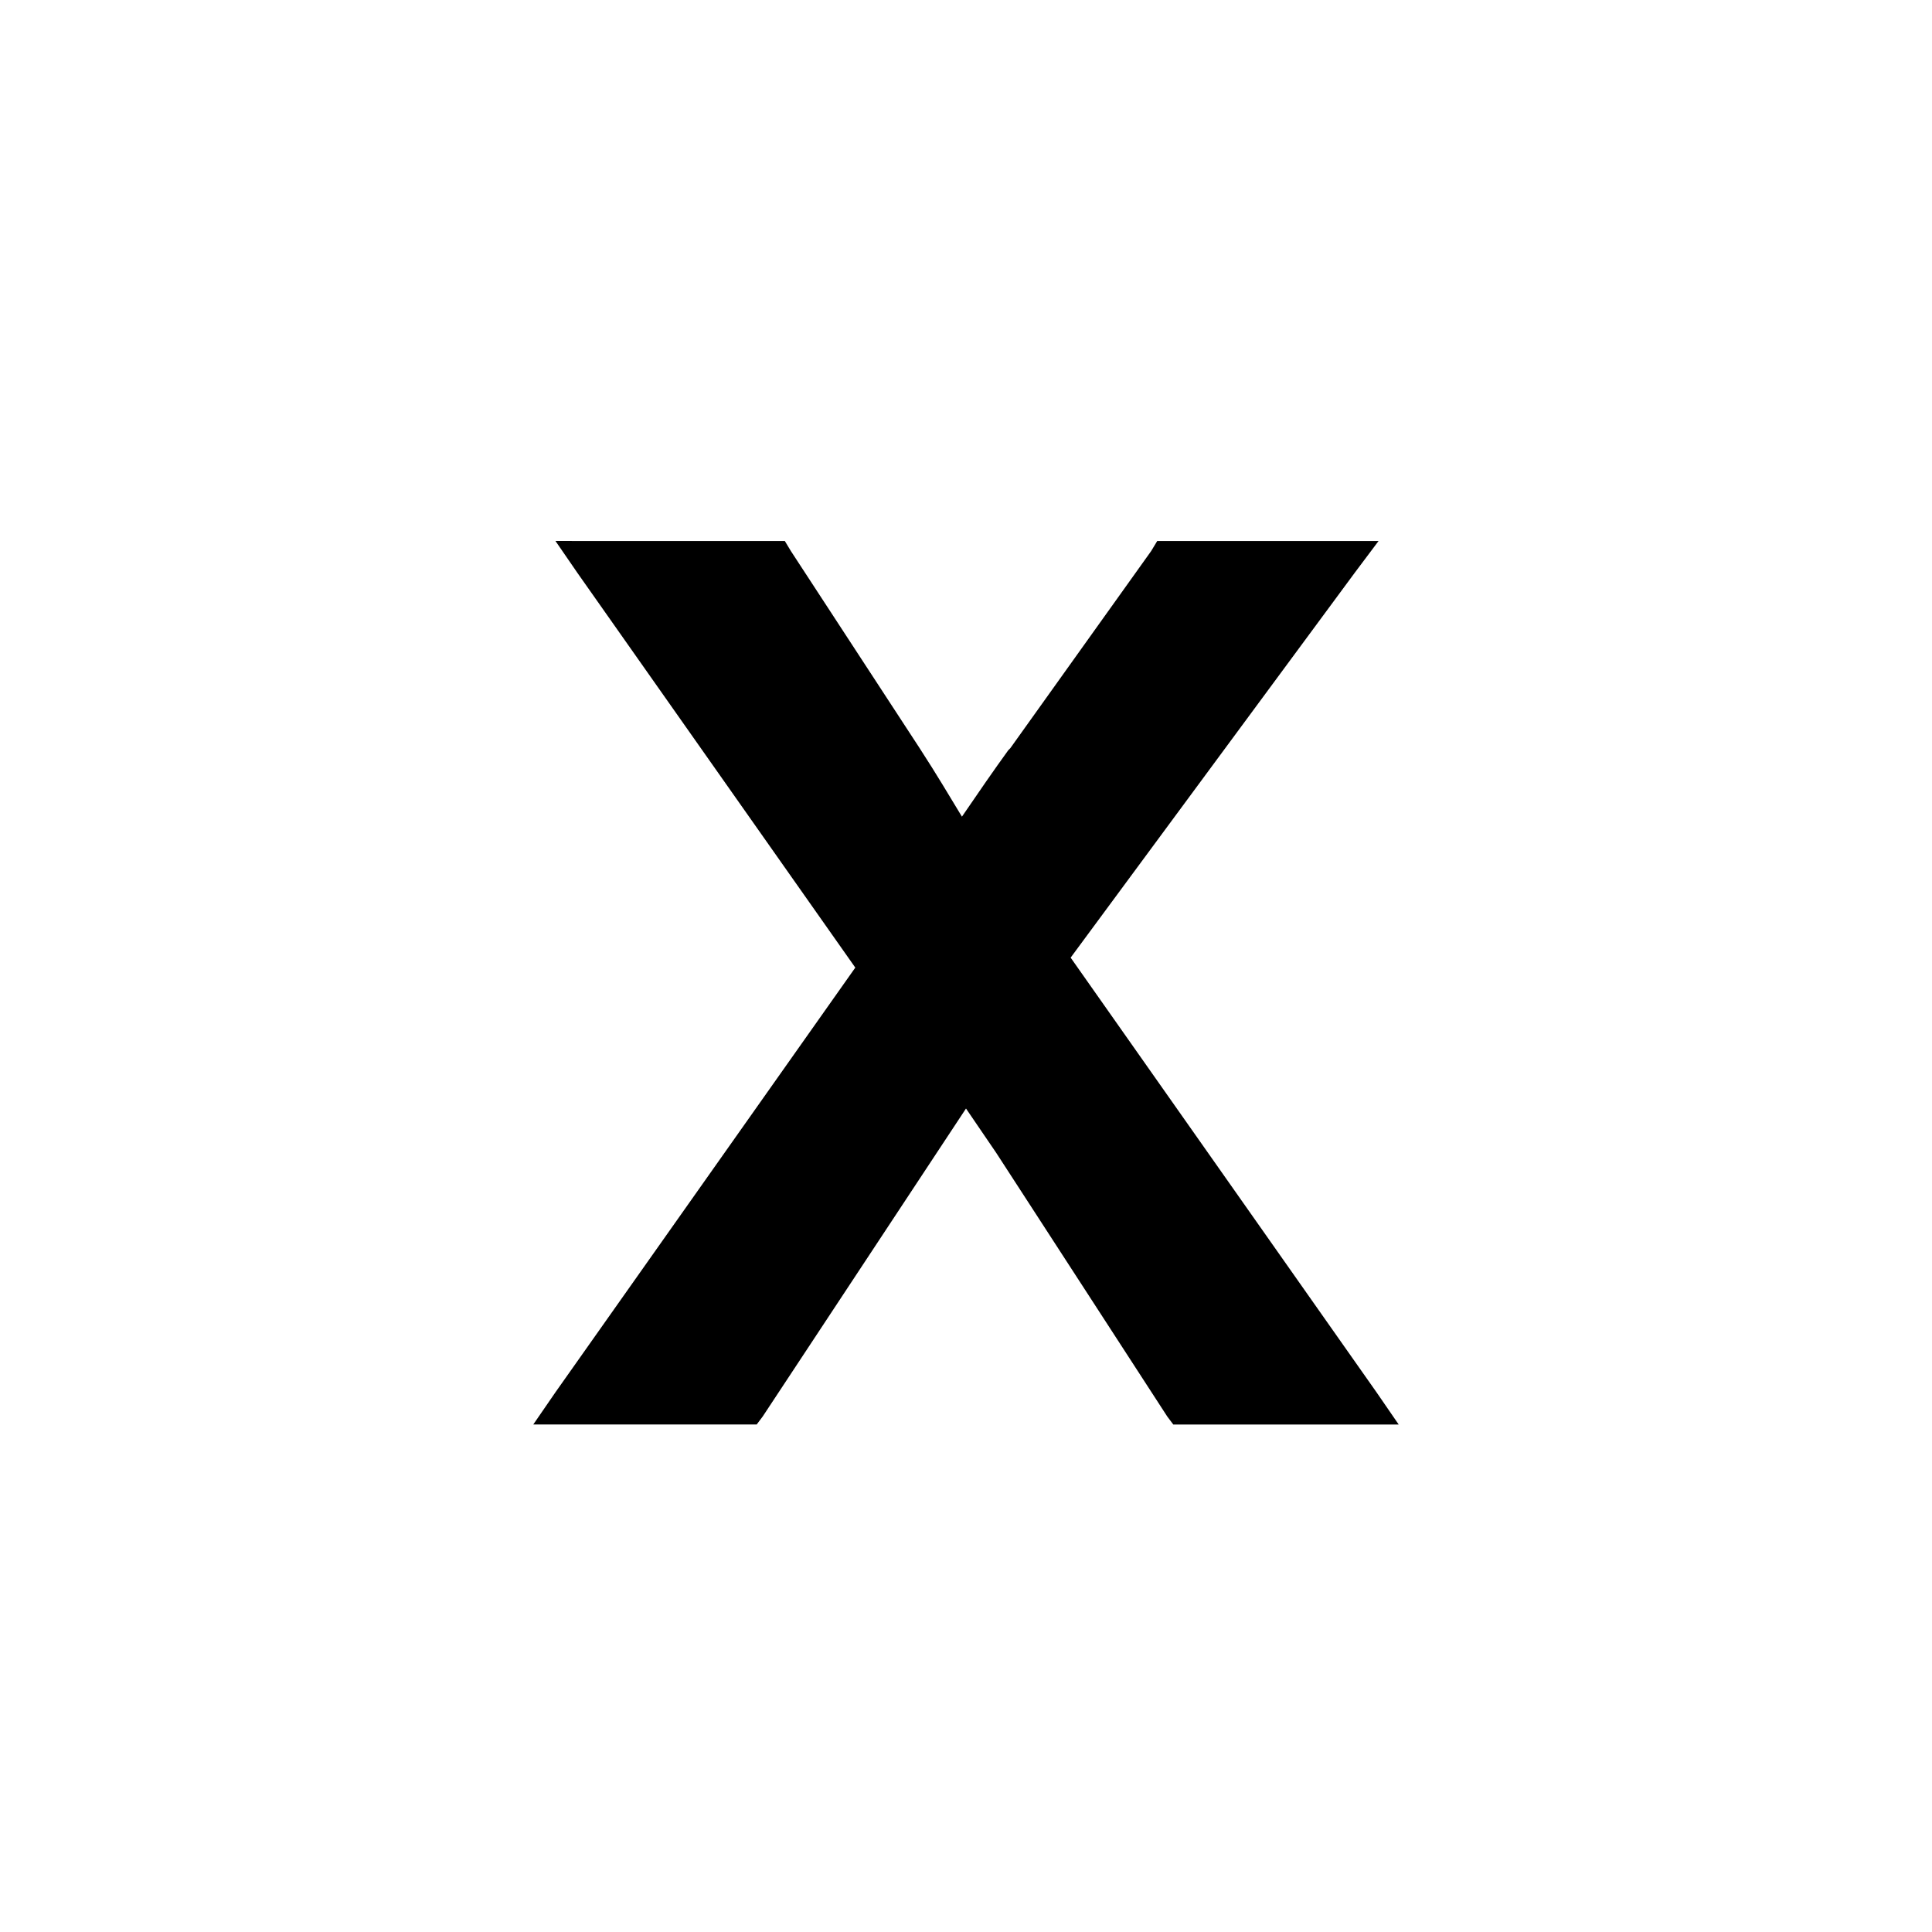
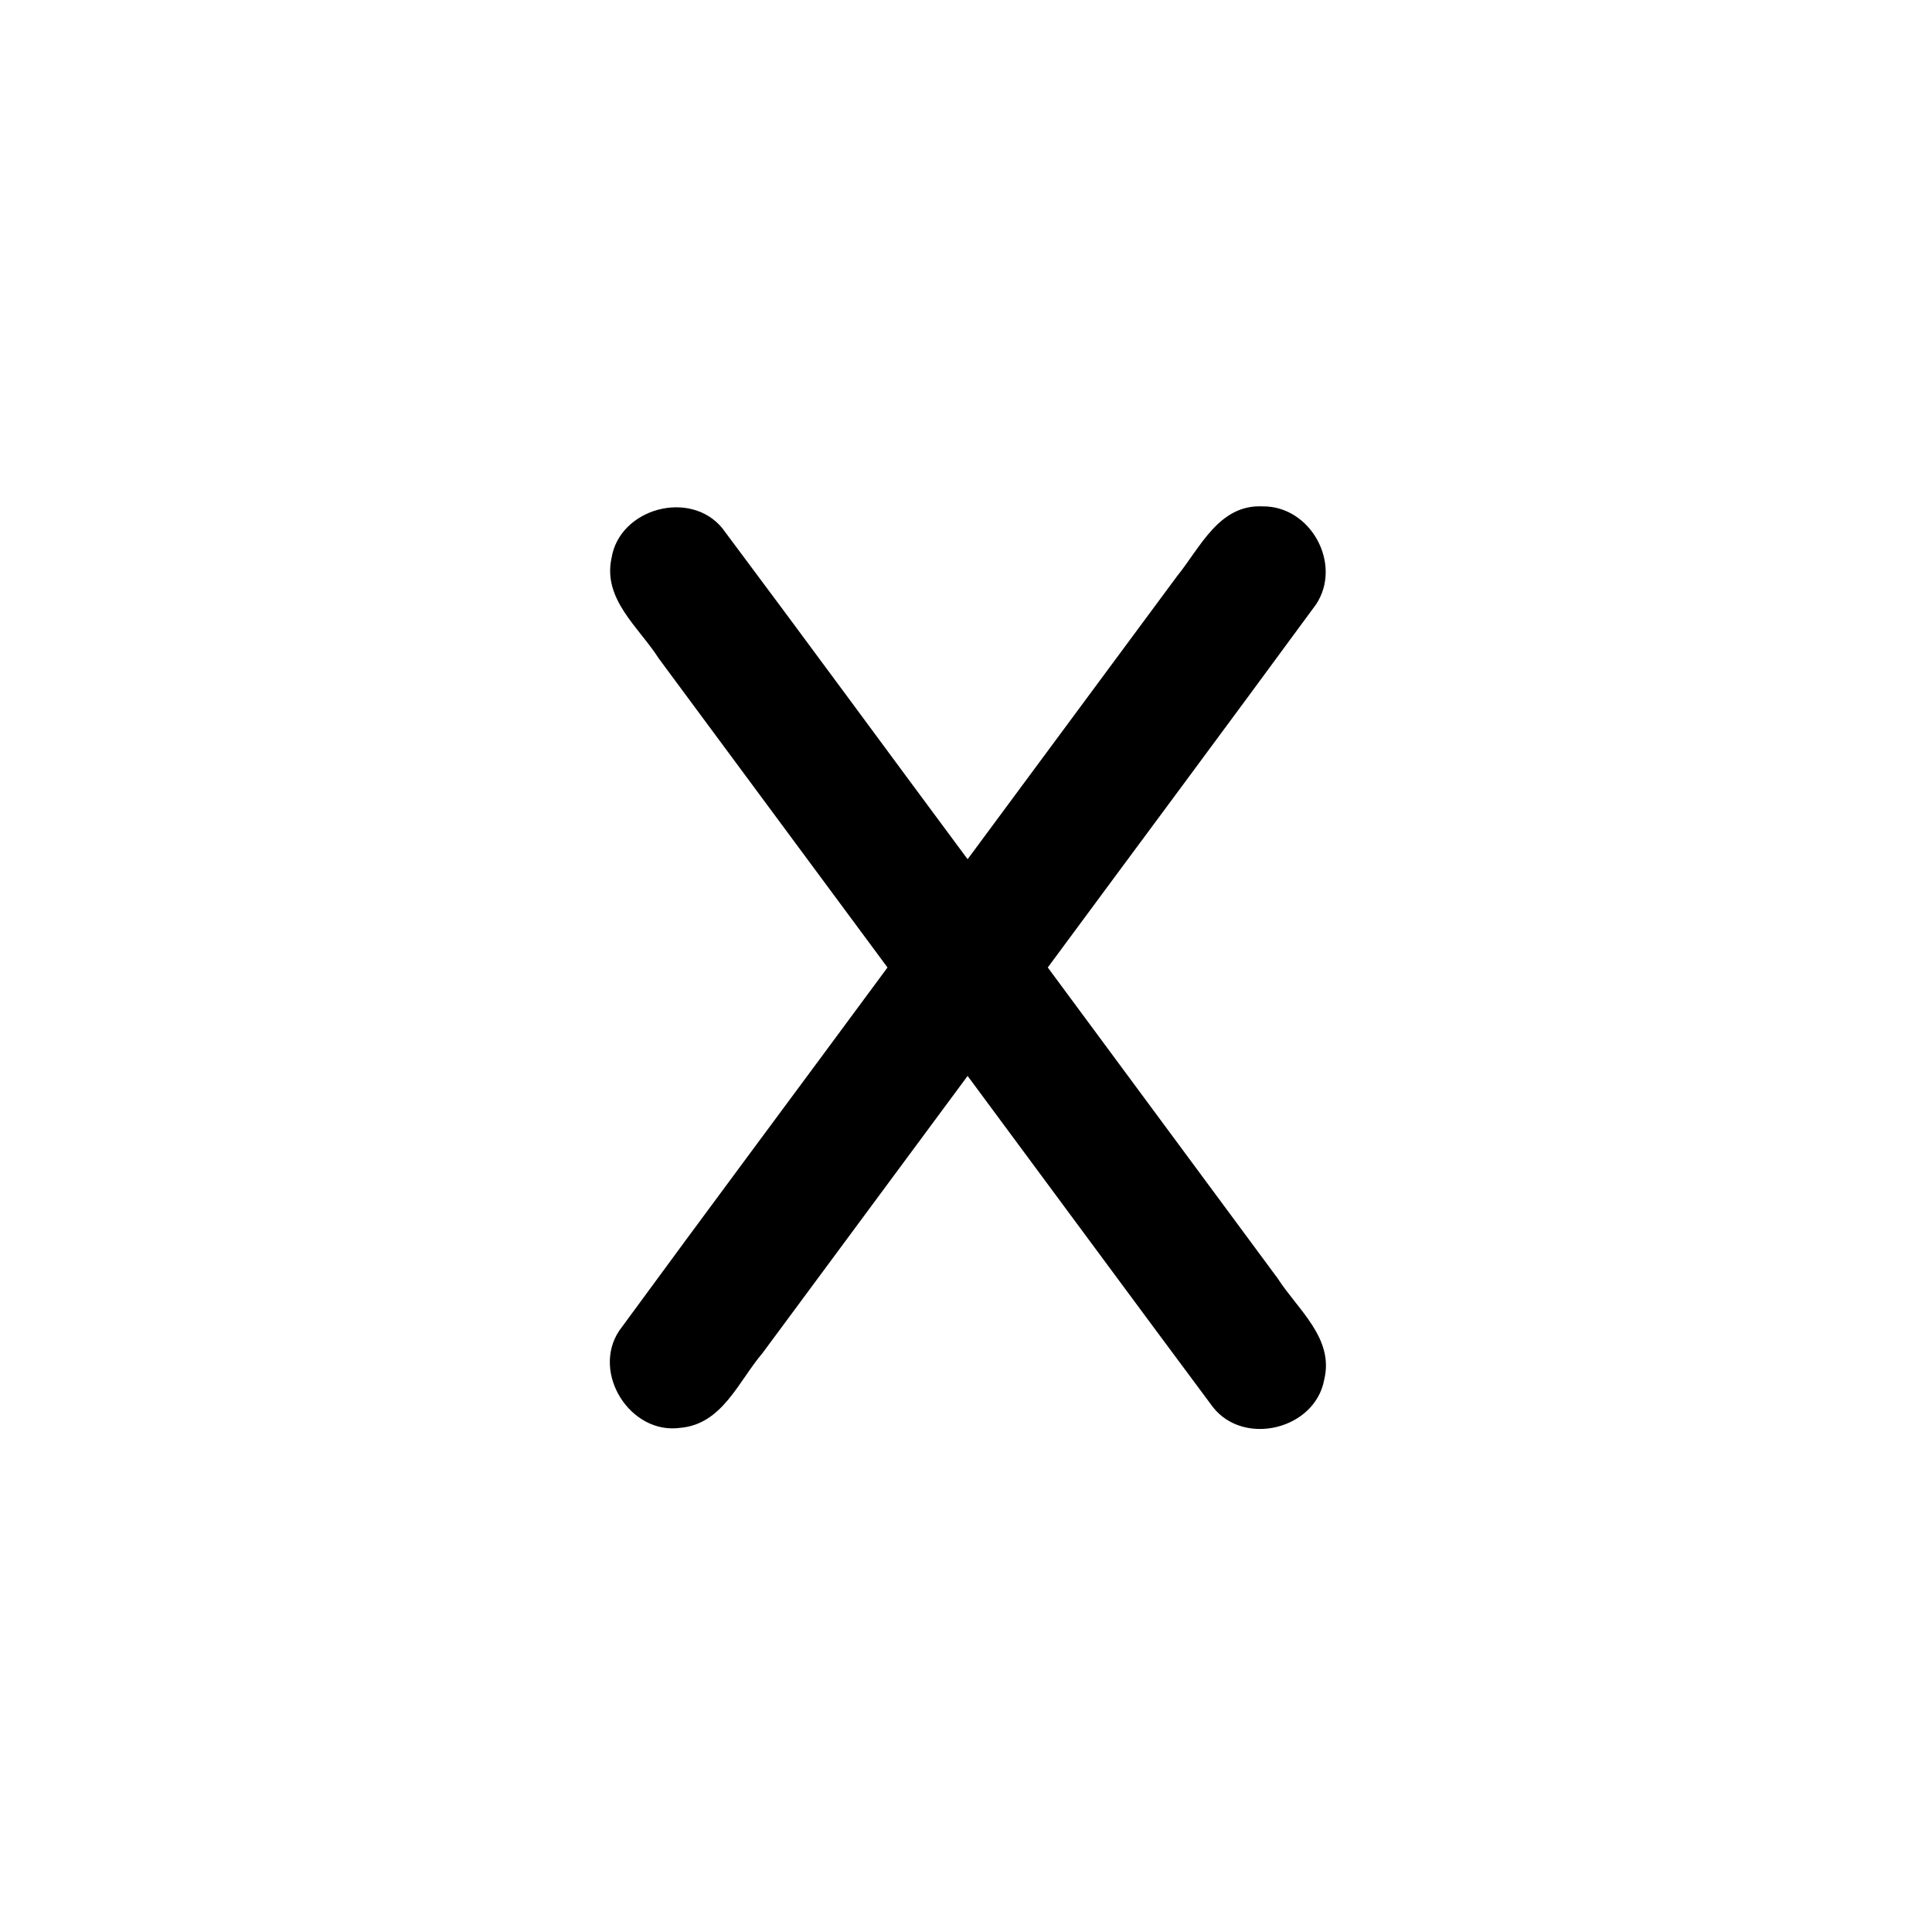
- <svg xmlns="http://www.w3.org/2000/svg" width="30" height="30" version="1.1">
-   <path d="m8.625 8.4 0.344 0.5 4.312 6.125-4.656 6.594-0.344 0.5h3.469l0.094-0.125 3.156-4.781 0.469 0.688 2.656 4.094 0.094 0.125h3.5l-0.344-0.5-4.75-6.75 4.406-5.969 0.375-0.5h-3.437l-0.094 0.156-2.188 3.062-0.031 0.031c-0.216 0.298-0.475 0.673-0.719 1.031-0.197-0.324-0.384-0.643-0.656-1.062l-2-3.062-0.094-0.156h-2.938z" color="#000000" stroke-width=".63" />
+ <svg xmlns="http://www.w3.org/2000/svg" width="30" height="30" version="1.1" id="svg3489">
+   <defs id="defs3493" />
+   <path style="color:#000000;font-style:normal;font-variant:normal;font-weight:normal;font-stretch:normal;font-size:medium;line-height:normal;font-family:sans-serif;font-variant-ligatures:normal;font-variant-position:normal;font-variant-caps:normal;font-variant-numeric:normal;font-variant-alternates:normal;font-feature-settings:normal;text-indent:0;text-align:start;text-decoration:none;text-decoration-line:none;text-decoration-style:solid;text-decoration-color:#000000;letter-spacing:normal;word-spacing:normal;text-transform:none;writing-mode:lr-tb;direction:ltr;text-orientation:mixed;dominant-baseline:auto;baseline-shift:baseline;text-anchor:start;white-space:normal;shape-padding:0;clip-rule:nonzero;display:inline;overflow:visible;visibility:visible;opacity:1;isolation:auto;mix-blend-mode:normal;color-interpolation:sRGB;color-interpolation-filters:linearRGB;solid-color:#000000;solid-opacity:1;vector-effect:none;fill-opacity:1;fill-rule:nonzero;stroke:none;stroke-width:2;stroke-linecap:round;stroke-linejoin:miter;stroke-miterlimit:9;stroke-dasharray:none;stroke-dashoffset:0;stroke-opacity:1;color-rendering:auto;image-rendering:auto;shape-rendering:auto;text-rendering:auto;enable-background:accumulate" d="M 19.605,7.863 C 18.928,7.83 18.637,8.504 18.275,8.95 17.192,10.414 16.109,11.878 15.025,13.342 13.754,11.63 12.493,9.909 11.216,8.202 10.717,7.593 9.617,7.893 9.495,8.67 9.359,9.309 9.923,9.743 10.231,10.227 11.414,11.826 12.598,13.425 13.781,15.023 12.394,16.904 10.995,18.778 9.615,20.663 9.179,21.319 9.788,22.283 10.567,22.171 11.218,22.113 11.468,21.447 11.84,21.011 12.902,19.577 13.964,18.142 15.025,16.707 16.295,18.42 17.56,20.138 18.833,21.848 19.318,22.468 20.424,22.194 20.563,21.42 20.718,20.778 20.15,20.335 19.84,19.851 18.65,18.242 17.46,16.633 16.27,15.023 17.657,13.144 19.053,11.27 20.435,9.386 20.849,8.762 20.355,7.854 19.605,7.863 Z" id="line188" />
</svg>
